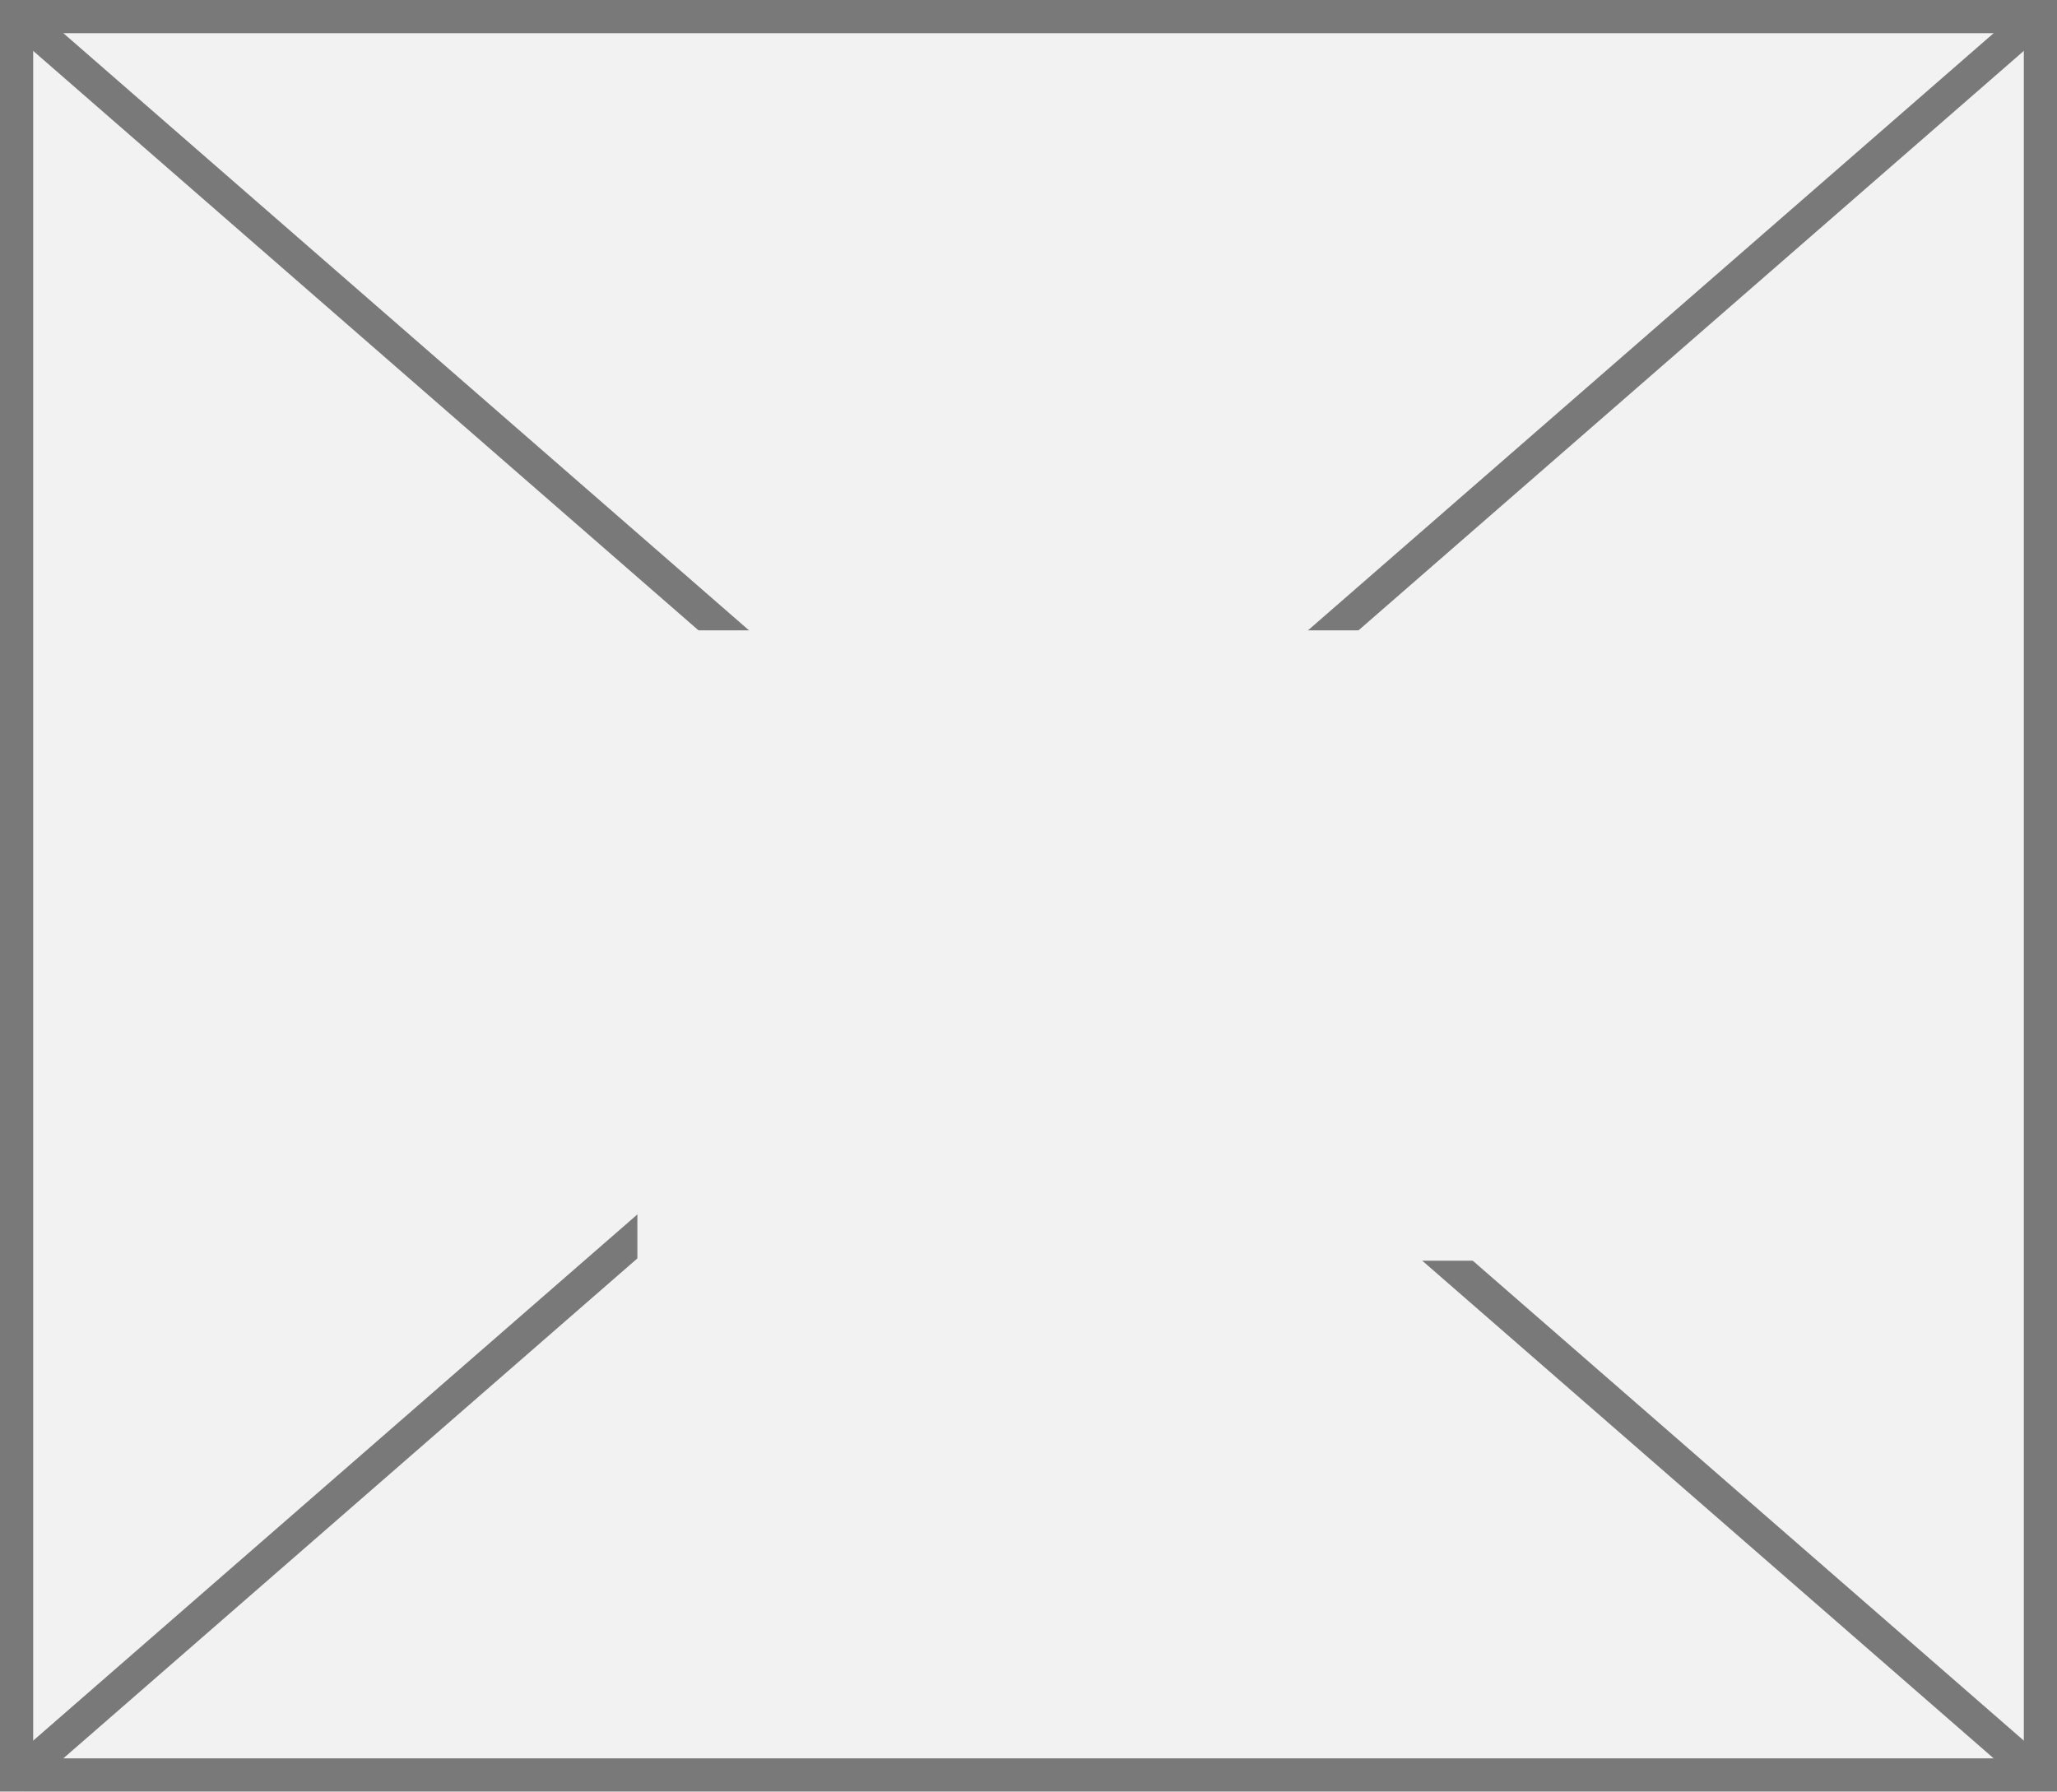
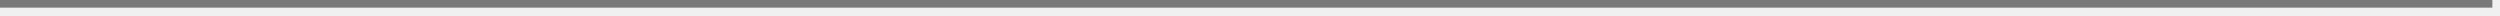
- <svg xmlns="http://www.w3.org/2000/svg" version="1.1" width="62px" height="54px">
-   <defs>
-     <mask fill="white" id="clip232">
-       <path d="M 2214.211 693  L 2239.789 693  L 2239.789 712  L 2214.211 712  Z M 2195 674  L 2257 674  L 2257 728  L 2195 728  Z " fill-rule="evenodd" />
-     </mask>
-   </defs>
-   <g transform="matrix(1 0 0 1 -2195 -674 )">
-     <path d="M 2195.5 674.5  L 2256.5 674.5  L 2256.5 727.5  L 2195.5 727.5  L 2195.5 674.5  Z " fill-rule="nonzero" fill="#f2f2f2" stroke="none" />
-     <path d="M 2195.5 674.5  L 2256.5 674.5  L 2256.5 727.5  L 2195.5 727.5  L 2195.5 674.5  Z " stroke-width="1" stroke="#797979" fill="none" />
-     <path d="M 2195.433 674.377  L 2256.567 727.623  M 2256.567 674.377  L 2195.433 727.623  " stroke-width="1" stroke="#797979" fill="none" mask="url(#clip232)" />
+ <svg xmlns="http://www.w3.org/2000/svg" version="1.1" width="327px" height="2px">
+   <g transform="matrix(1 0 0 1 -1700 -485 )">
+     <path d="M 1700 485.5  L 2026 485.5  " stroke-width="1" stroke="#797979" fill="none" />
  </g>
</svg>
